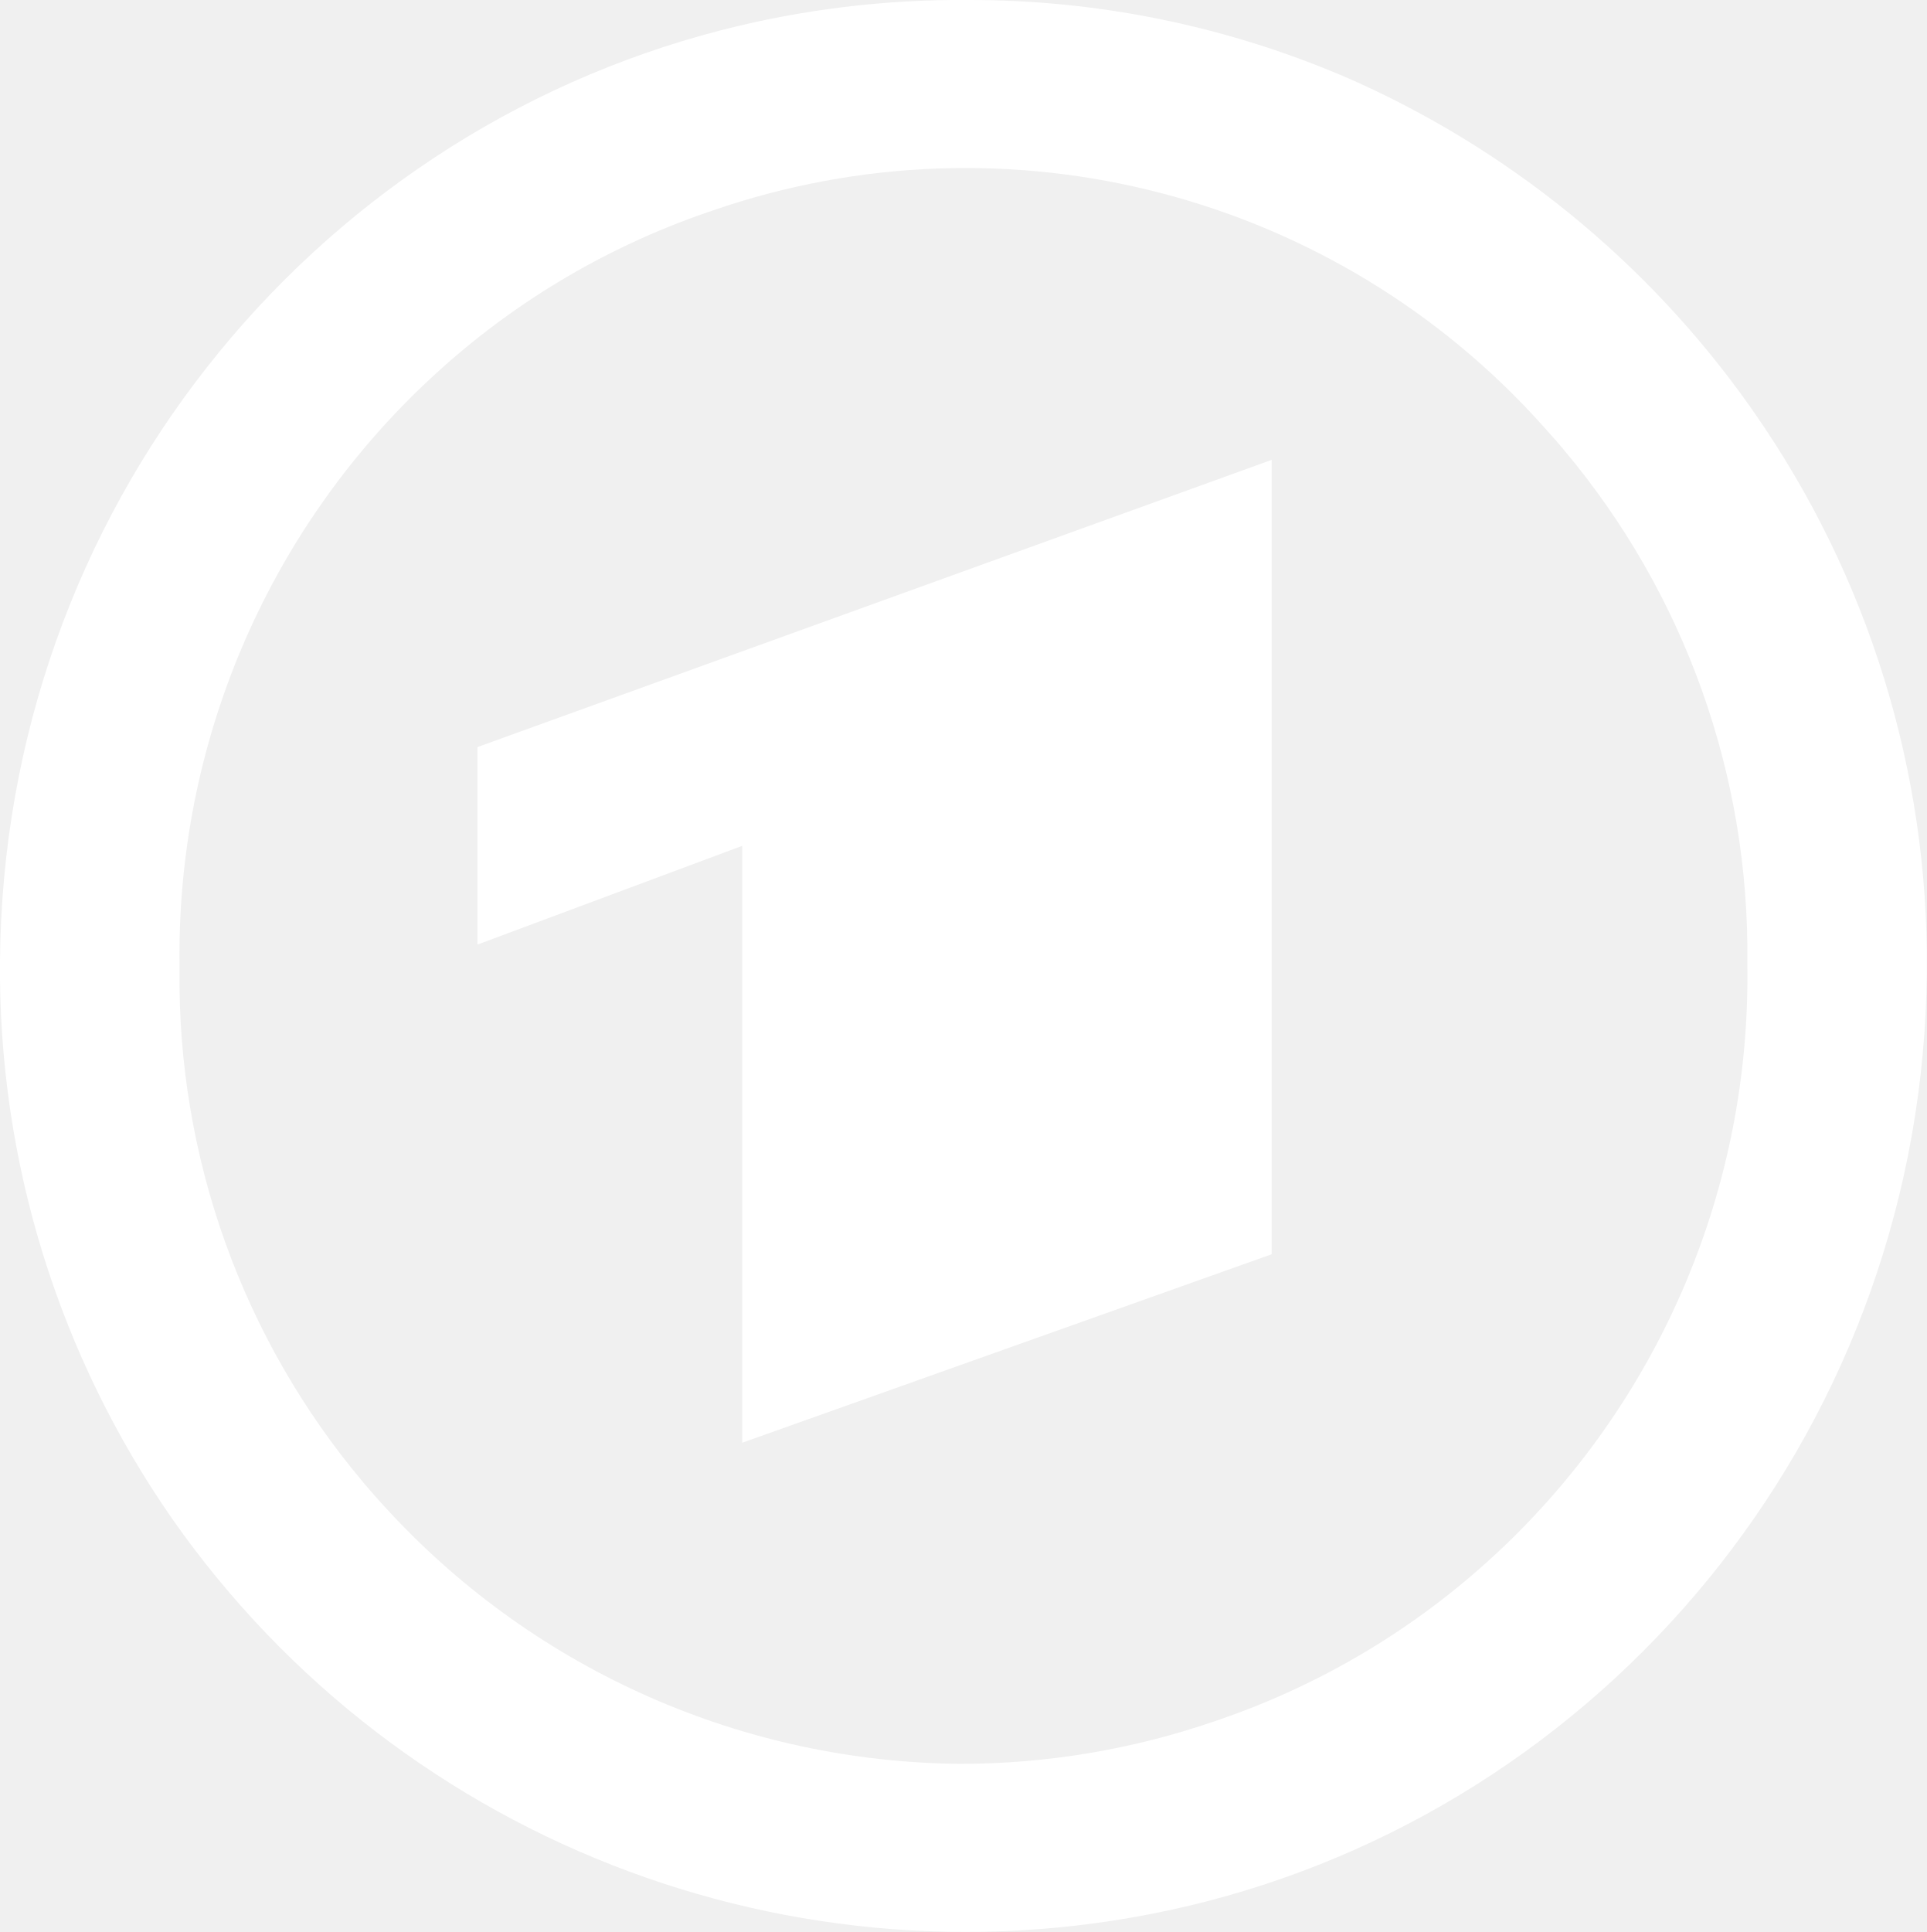
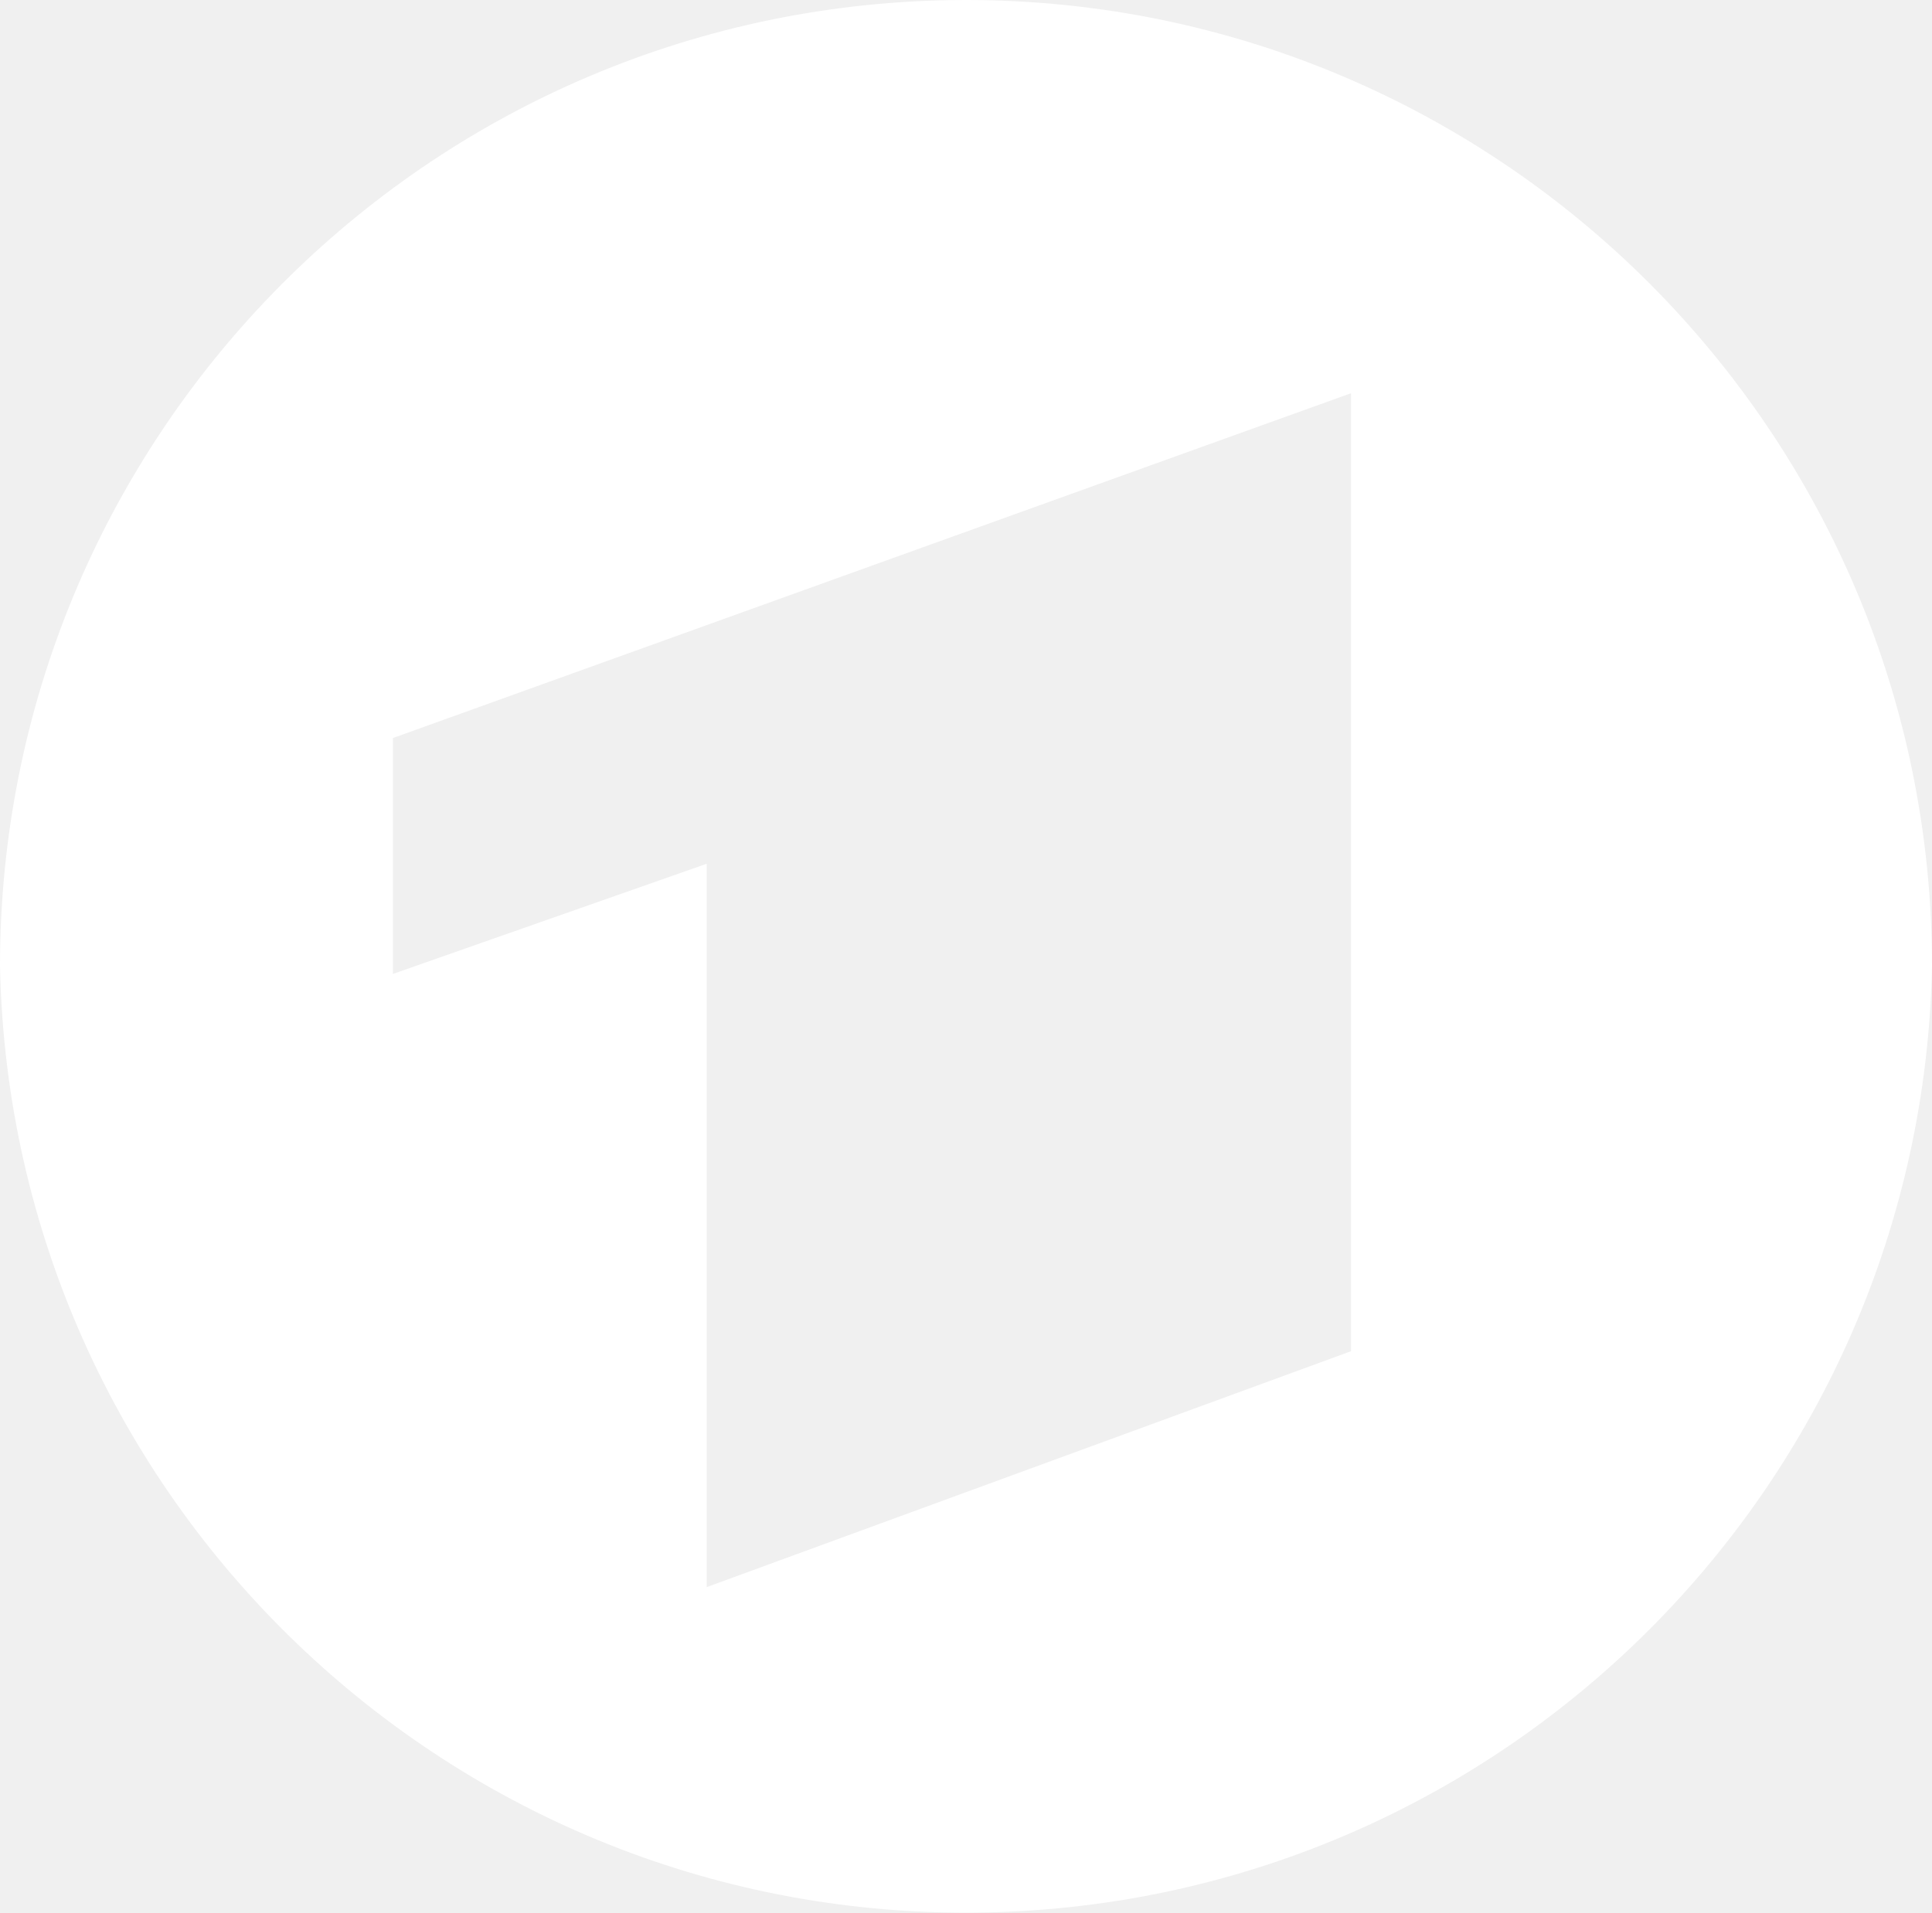
- <svg xmlns="http://www.w3.org/2000/svg" viewBox="0 0 518.28 519.57">
+ <svg xmlns="http://www.w3.org/2000/svg" viewBox="0 0 1270.7 1258.27">
  <defs>
    <style>.cls-1{fill:#fff;}</style>
  </defs>
  <g id="Слой_2" data-name="Слой 2">
    <g id="Слой_1-2" data-name="Слой 1">
-       <polygon class="cls-1" points="199.64 387.99 342.06 337.3 342.06 123.67 128.43 200.91 128.43 254.02 199.64 227.47 199.64 387.99" />
-       <path class="cls-1" d="M471.92,111.06l-1.15-1.66A261.26,261.26,0,0,0,361.49,20.54l-2.41-1A256.42,256.42,0,0,0,260.71,0,258.31,258.31,0,0,0,194,8.12h0C82.83,36.75,1,137.74,0,258.3A258.36,258.36,0,0,0,46.36,408.51h0a260.54,260.54,0,0,0,277.53,103l.39-.1c111.19-28.62,193-129.62,194-250.19A258.23,258.23,0,0,0,471.92,111.06ZM258.3,474.35A211.93,211.93,0,0,1,105.13,407q-1.06-1.12-2.1-2.28c-1.25-1.34-2.45-2.72-3.65-4.11-.56-.63-1.1-1.28-1.64-1.92a210.15,210.15,0,0,1-49.45-138v-1.21a211.59,211.59,0,0,1,66-156.28l.5-.47a208.82,208.82,0,0,1,75.45-45.62c.44-.16.87-.31,1.31-.45a208.48,208.48,0,0,1,223.74,58.19c1.81,2,3.6,4,5.33,6.1A210.16,210.16,0,0,1,470,258.86v1.19a211.65,211.65,0,0,1-65.43,155.77l-.82.77a208.77,208.77,0,0,1-75.69,45.84c-.43.17-.87.32-1.31.45A210.14,210.14,0,0,1,258.3,474.35Z" />
+       <g id="layer1">
+         <path id="path3036" class="cls-1" d="M616.59.27C273.07,10.49-.08,292,0,635.62c7.09,350.9,297.29,629.6,648.18,622.52,340.92-6.89,615.63-281.61,622.52-622.52C1270.78,284.66,986.33.08,635.36,0Q626,0,616.59.27Zm272,258.41V888.91L464.79,1044.12V568.25L258.4,640.74V485.53Z" />
+       </g>
    </g>
  </g>
</svg>
